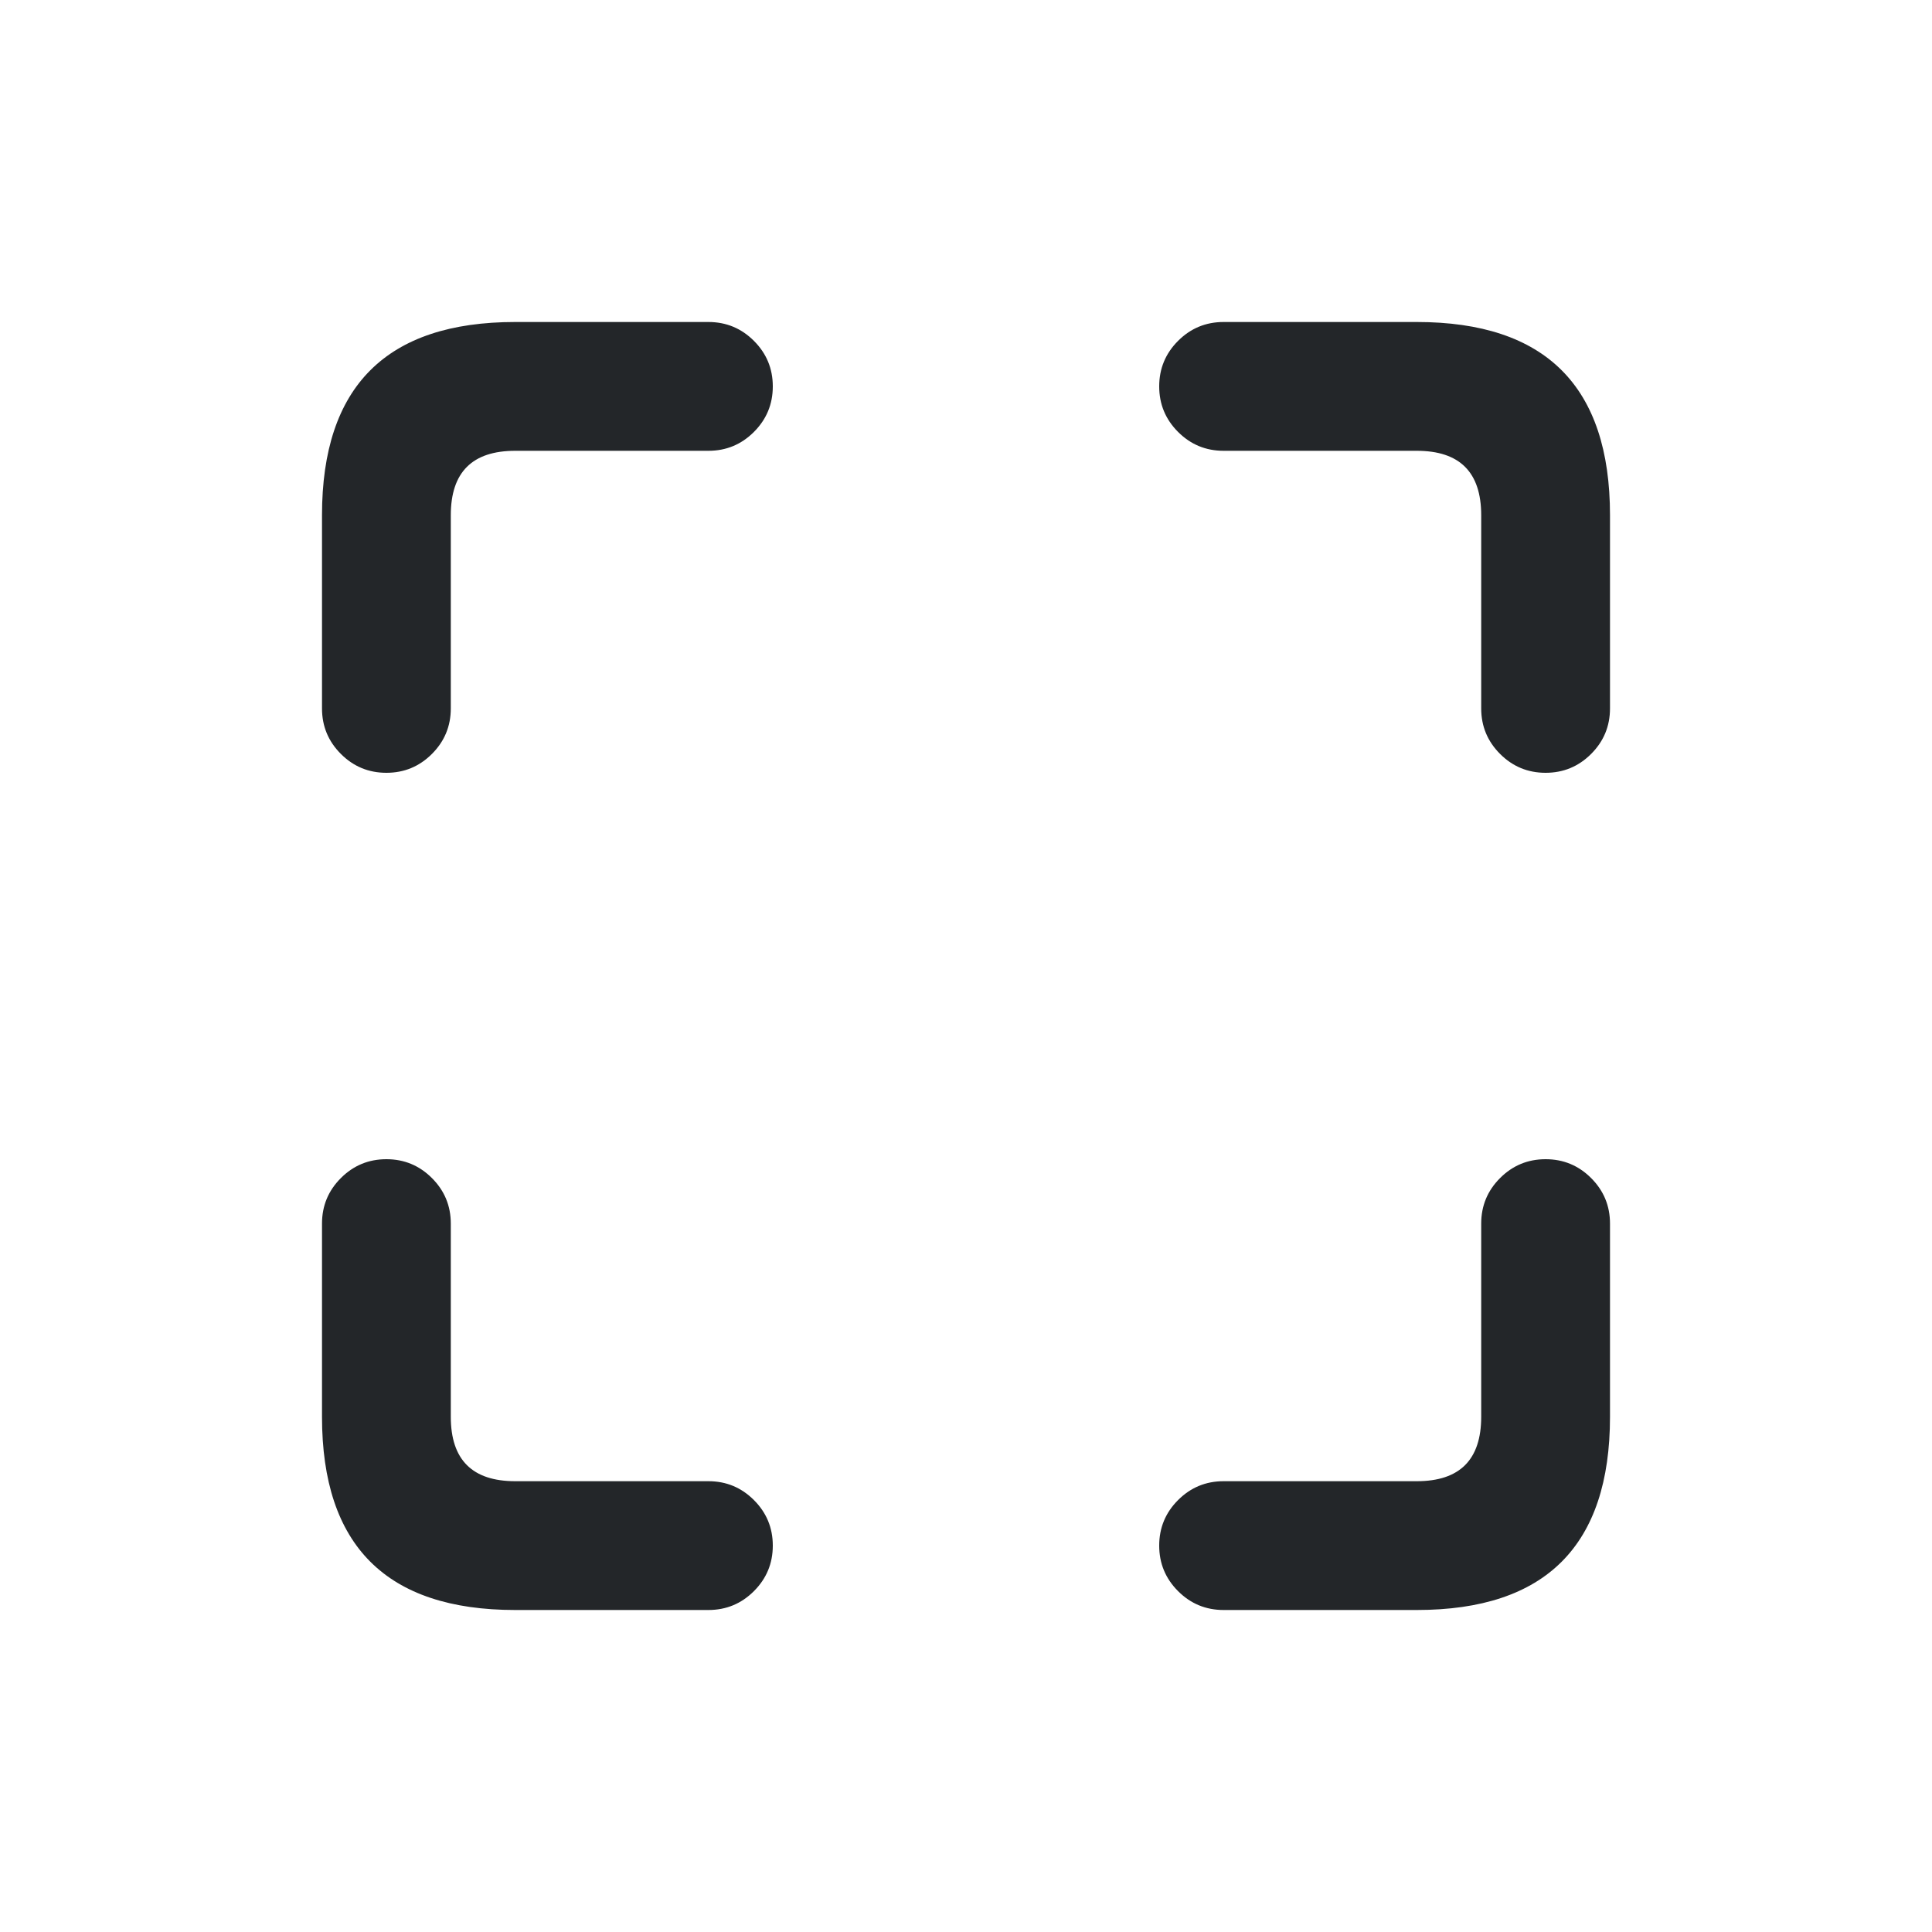
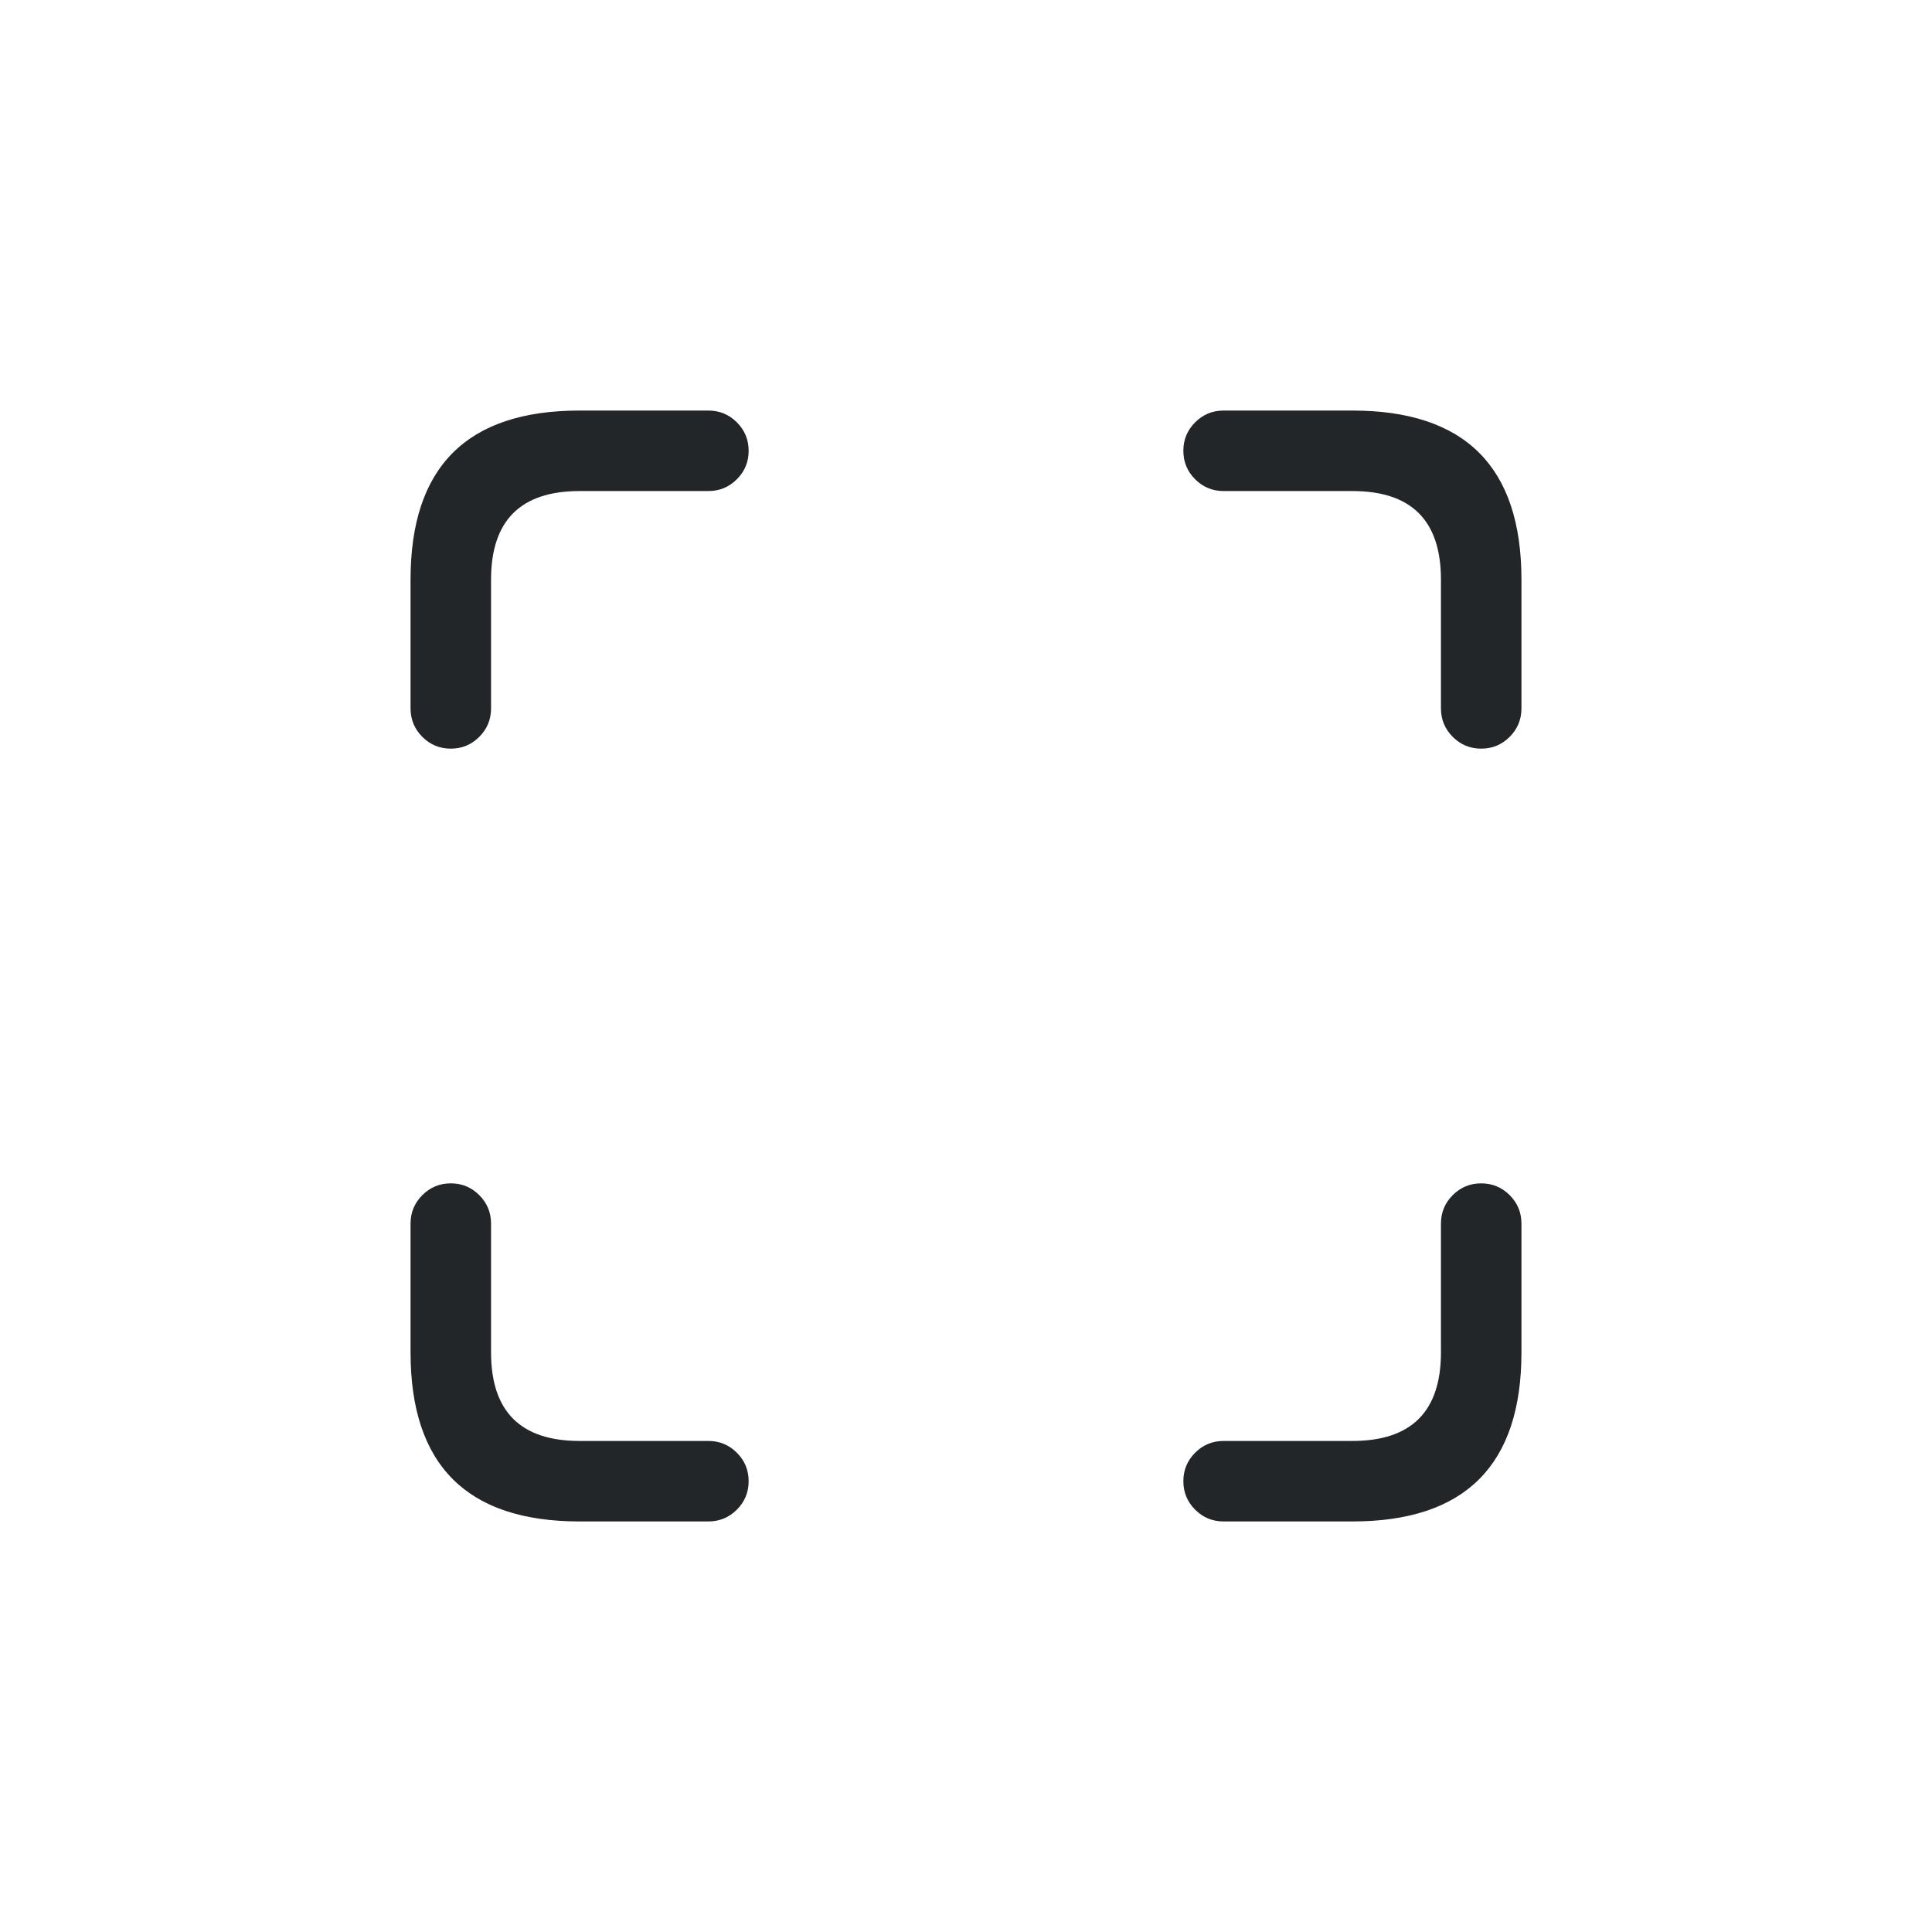
<svg xmlns="http://www.w3.org/2000/svg" width="16" height="16" viewBox="-3.0 -3.0 30.0 30.0">
  <defs>
    <style id="current-color-scheme" type="text/css">.ColorScheme-Text { color: #232629; }</style>
  </defs>
-   <path fill="currentColor" d="M8,4 L5,4 Q4,4 4,5 L4,8 Q4,8.414 3.707,8.707 Q3.414,9 3,9 Q2.586,9 2.293,8.707 Q2,8.414 2,8 L2,5 Q2,2 5,2 L8,2 Q8.414,2 8.707,2.293 Q9,2.586 9,3 Q9,3.414 8.707,3.707 Q8.414,4 8,4 Z" class="ColorScheme-Text" />
-   <path fill="currentColor" d="M20,8 L20,5 Q20,4 19,4 L16,4 Q15.586,4 15.293,3.707 Q15,3.414 15,3 Q15,2.586 15.293,2.293 Q15.586,2 16,2 L19,2 Q22,2 22,5 L22,8 Q22,8.414 21.707,8.707 Q21.414,9 21,9 Q20.586,9 20.293,8.707 Q20,8.414 20,8 Z" class="ColorScheme-Text" />
-   <path fill="currentColor" d="M4,16 L4,19 Q4,20 5,20 L8,20 Q8.414,20 8.707,20.293 Q9,20.586 9,21 Q9,21.414 8.707,21.707 Q8.414,22 8,22 L5,22 Q2,22 2,19 L2,16 Q2,15.586 2.293,15.293 Q2.586,15 3,15 Q3.414,15 3.707,15.293 Q4,15.586 4,16 Z" class="ColorScheme-Text" />
-   <path fill="currentColor" d="M16,20 L19,20 Q20,20 20,19 L20,16 Q20,15.586 20.293,15.293 Q20.586,15 21,15 Q21.414,15 21.707,15.293 Q22,15.586 22,16 L22,19 Q22,22 19,22 L16,22 Q15.586,22 15.293,21.707 Q15,21.414 15,21 Q15,20.586 15.293,20.293 Q15.586,20 16,20 Z" class="ColorScheme-Text" />
+   <path fill="currentColor" d="M3.375,8 L3.375,6 Q3.375,3.375 6,3.375 L8,3.375 Q8.259,3.375 8.442,3.558 Q8.625,3.741 8.625,4 Q8.625,4.259 8.442,4.442 Q8.259,4.625 8,4.625 L6,4.625 Q4.625,4.625 4.625,6 L4.625,8 Q4.625,8.259 4.442,8.442 Q4.259,8.625 4,8.625 Q3.741,8.625 3.558,8.442 Q3.375,8.259 3.375,8 Z" class="ColorScheme-Text" />
+   <path fill="currentColor" d="M4.625,16 L4.625,18 Q4.625,19.375 6,19.375 L8,19.375 Q8.259,19.375 8.442,19.558 Q8.625,19.741 8.625,20 Q8.625,20.259 8.442,20.442 Q8.259,20.625 8,20.625 L6,20.625 Q3.375,20.625 3.375,18 L3.375,16 Q3.375,15.741 3.558,15.558 Q3.741,15.375 4,15.375 Q4.259,15.375 4.442,15.558 Q4.625,15.741 4.625,16 Z" class="ColorScheme-Text" />
+   <path fill="currentColor" d="M16,3.375 L18,3.375 Q20.625,3.375 20.625,6 L20.625,8 Q20.625,8.259 20.442,8.442 Q20.259,8.625 20,8.625 Q19.741,8.625 19.558,8.442 Q19.375,8.259 19.375,8 L19.375,6 Q19.375,4.625 18,4.625 L16,4.625 Q15.741,4.625 15.558,4.442 Q15.375,4.259 15.375,4 Q15.375,3.741 15.558,3.558 Q15.741,3.375 16,3.375 Z" class="ColorScheme-Text" />
+   <path fill="currentColor" d="M16,19.375 L18,19.375 Q19.375,19.375 19.375,18 L19.375,16 Q19.375,15.741 19.558,15.558 Q19.741,15.375 20,15.375 Q20.259,15.375 20.442,15.558 Q20.625,15.741 20.625,16 L20.625,18 Q20.625,20.625 18,20.625 L16,20.625 Q15.741,20.625 15.558,20.442 Q15.375,20.259 15.375,20 Q15.375,19.741 15.558,19.558 Q15.741,19.375 16,19.375 Z" class="ColorScheme-Text" />
</svg>
